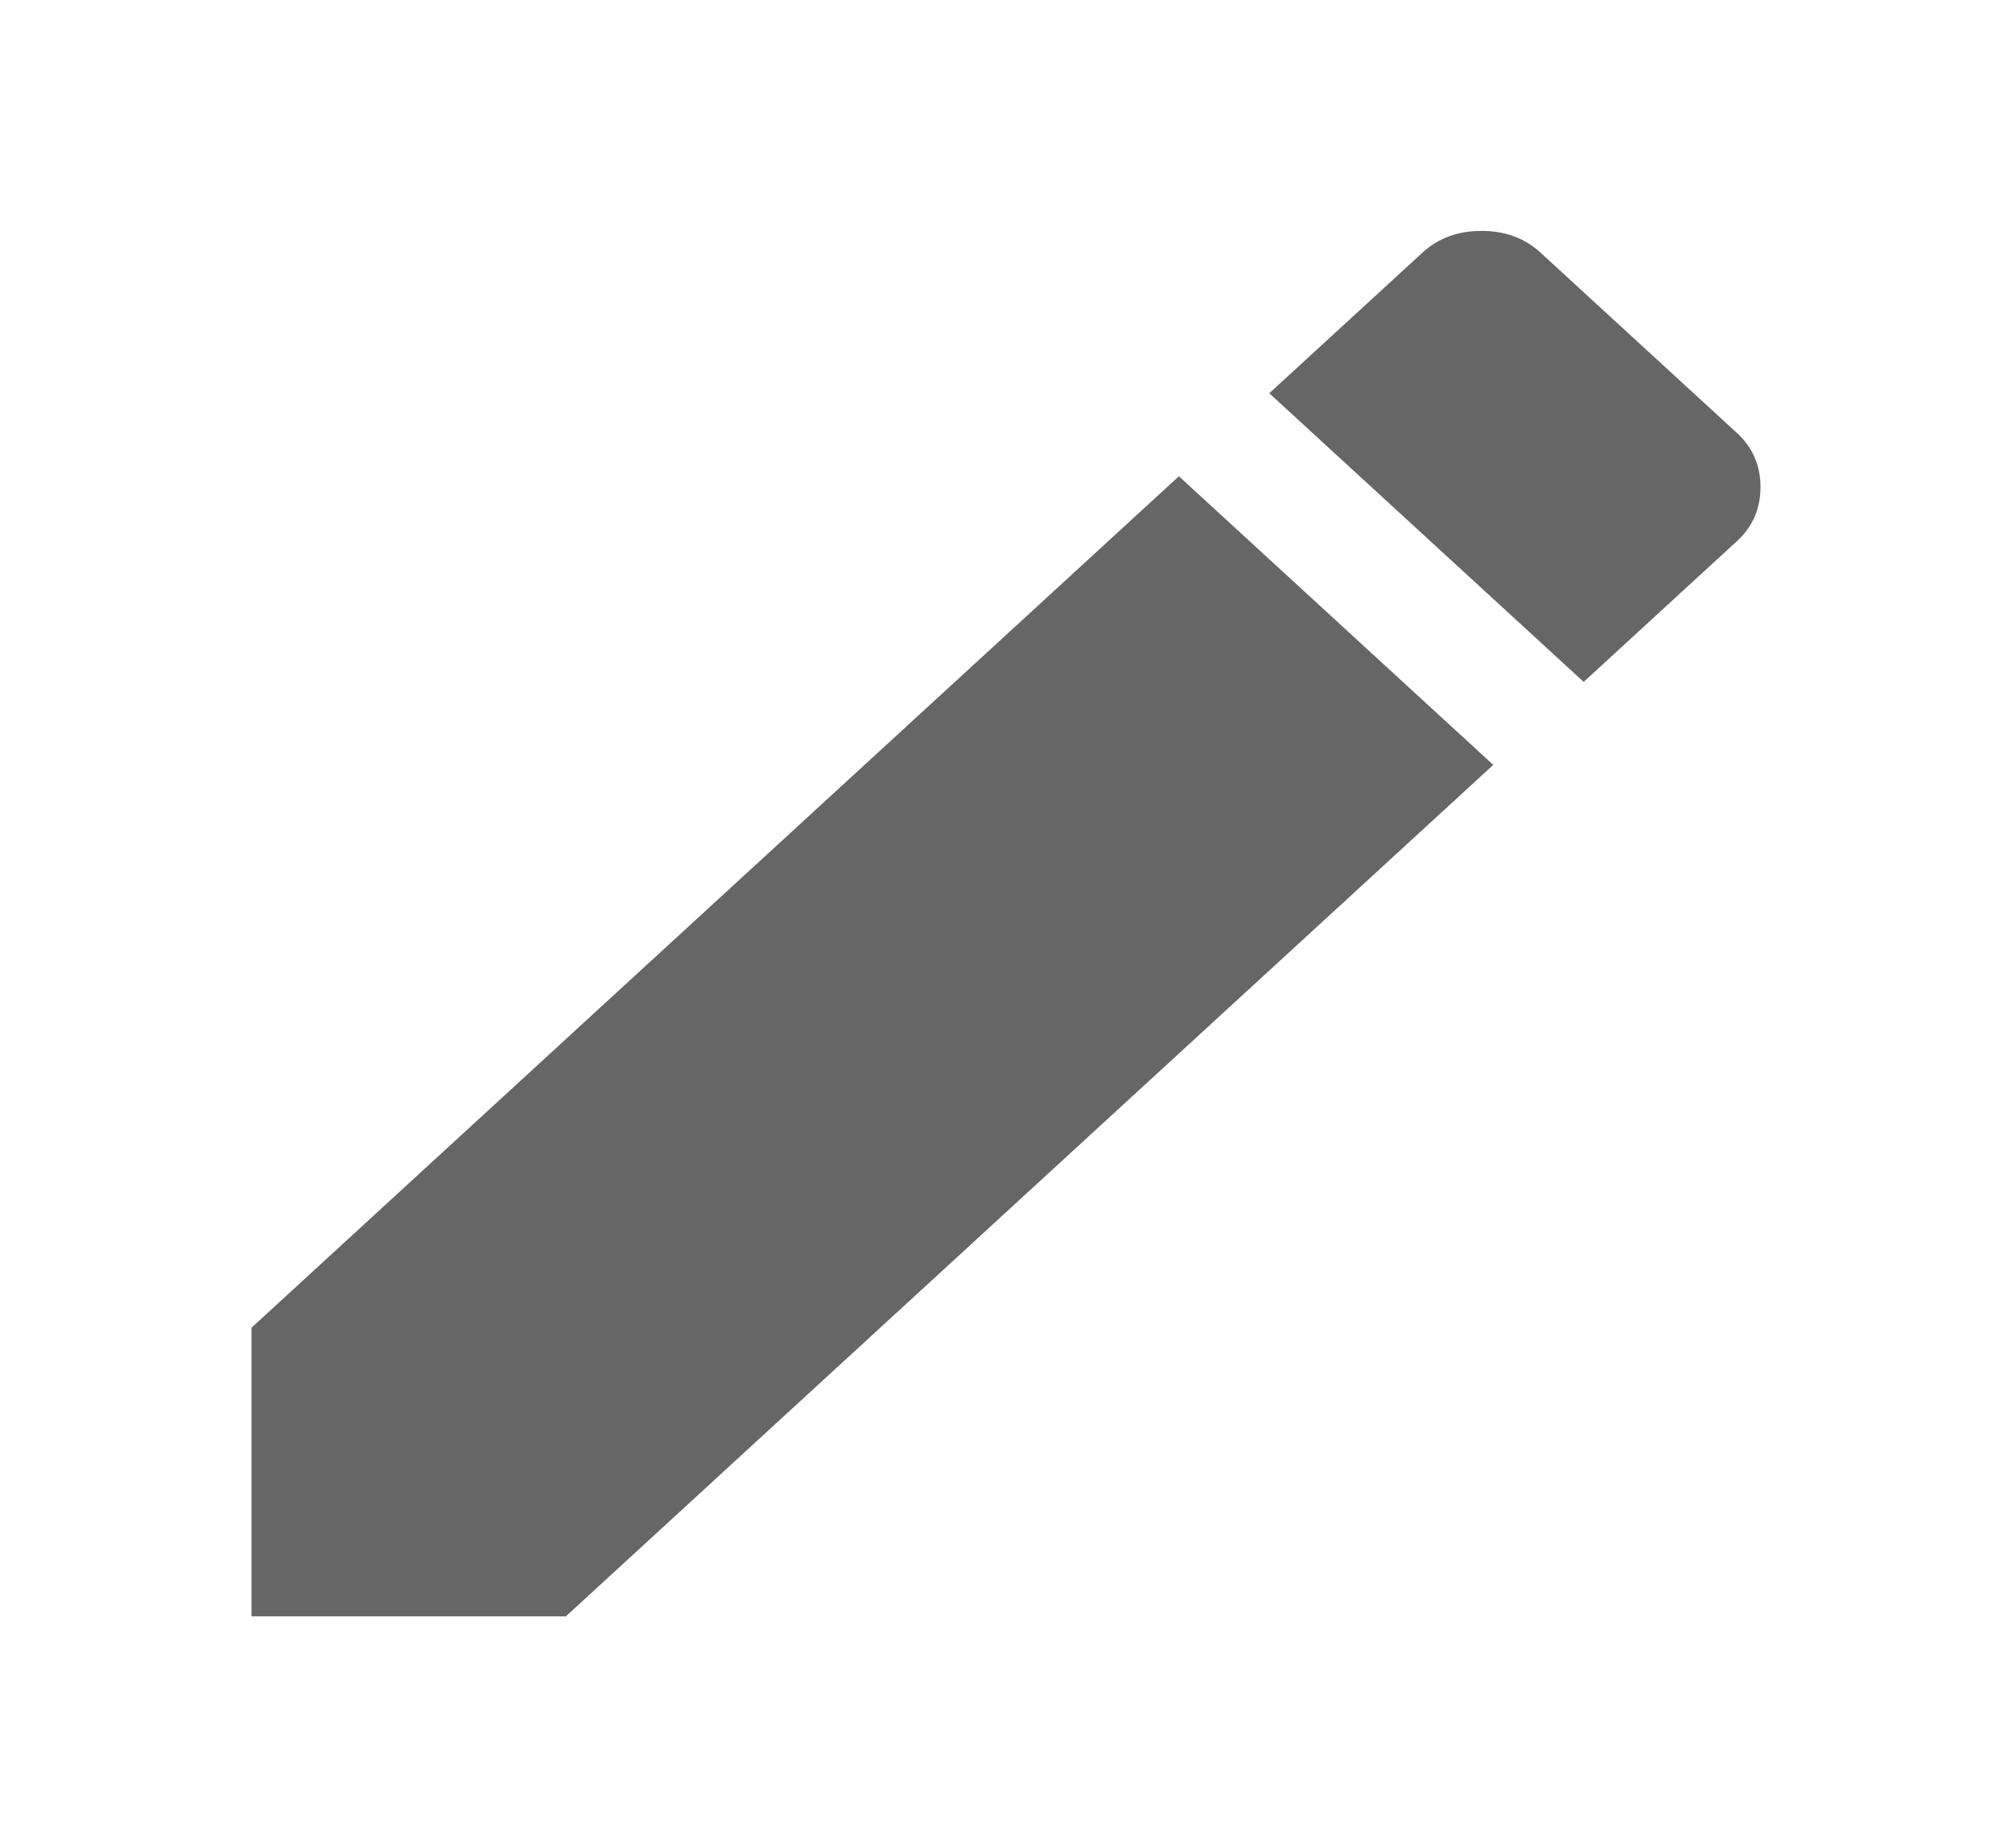
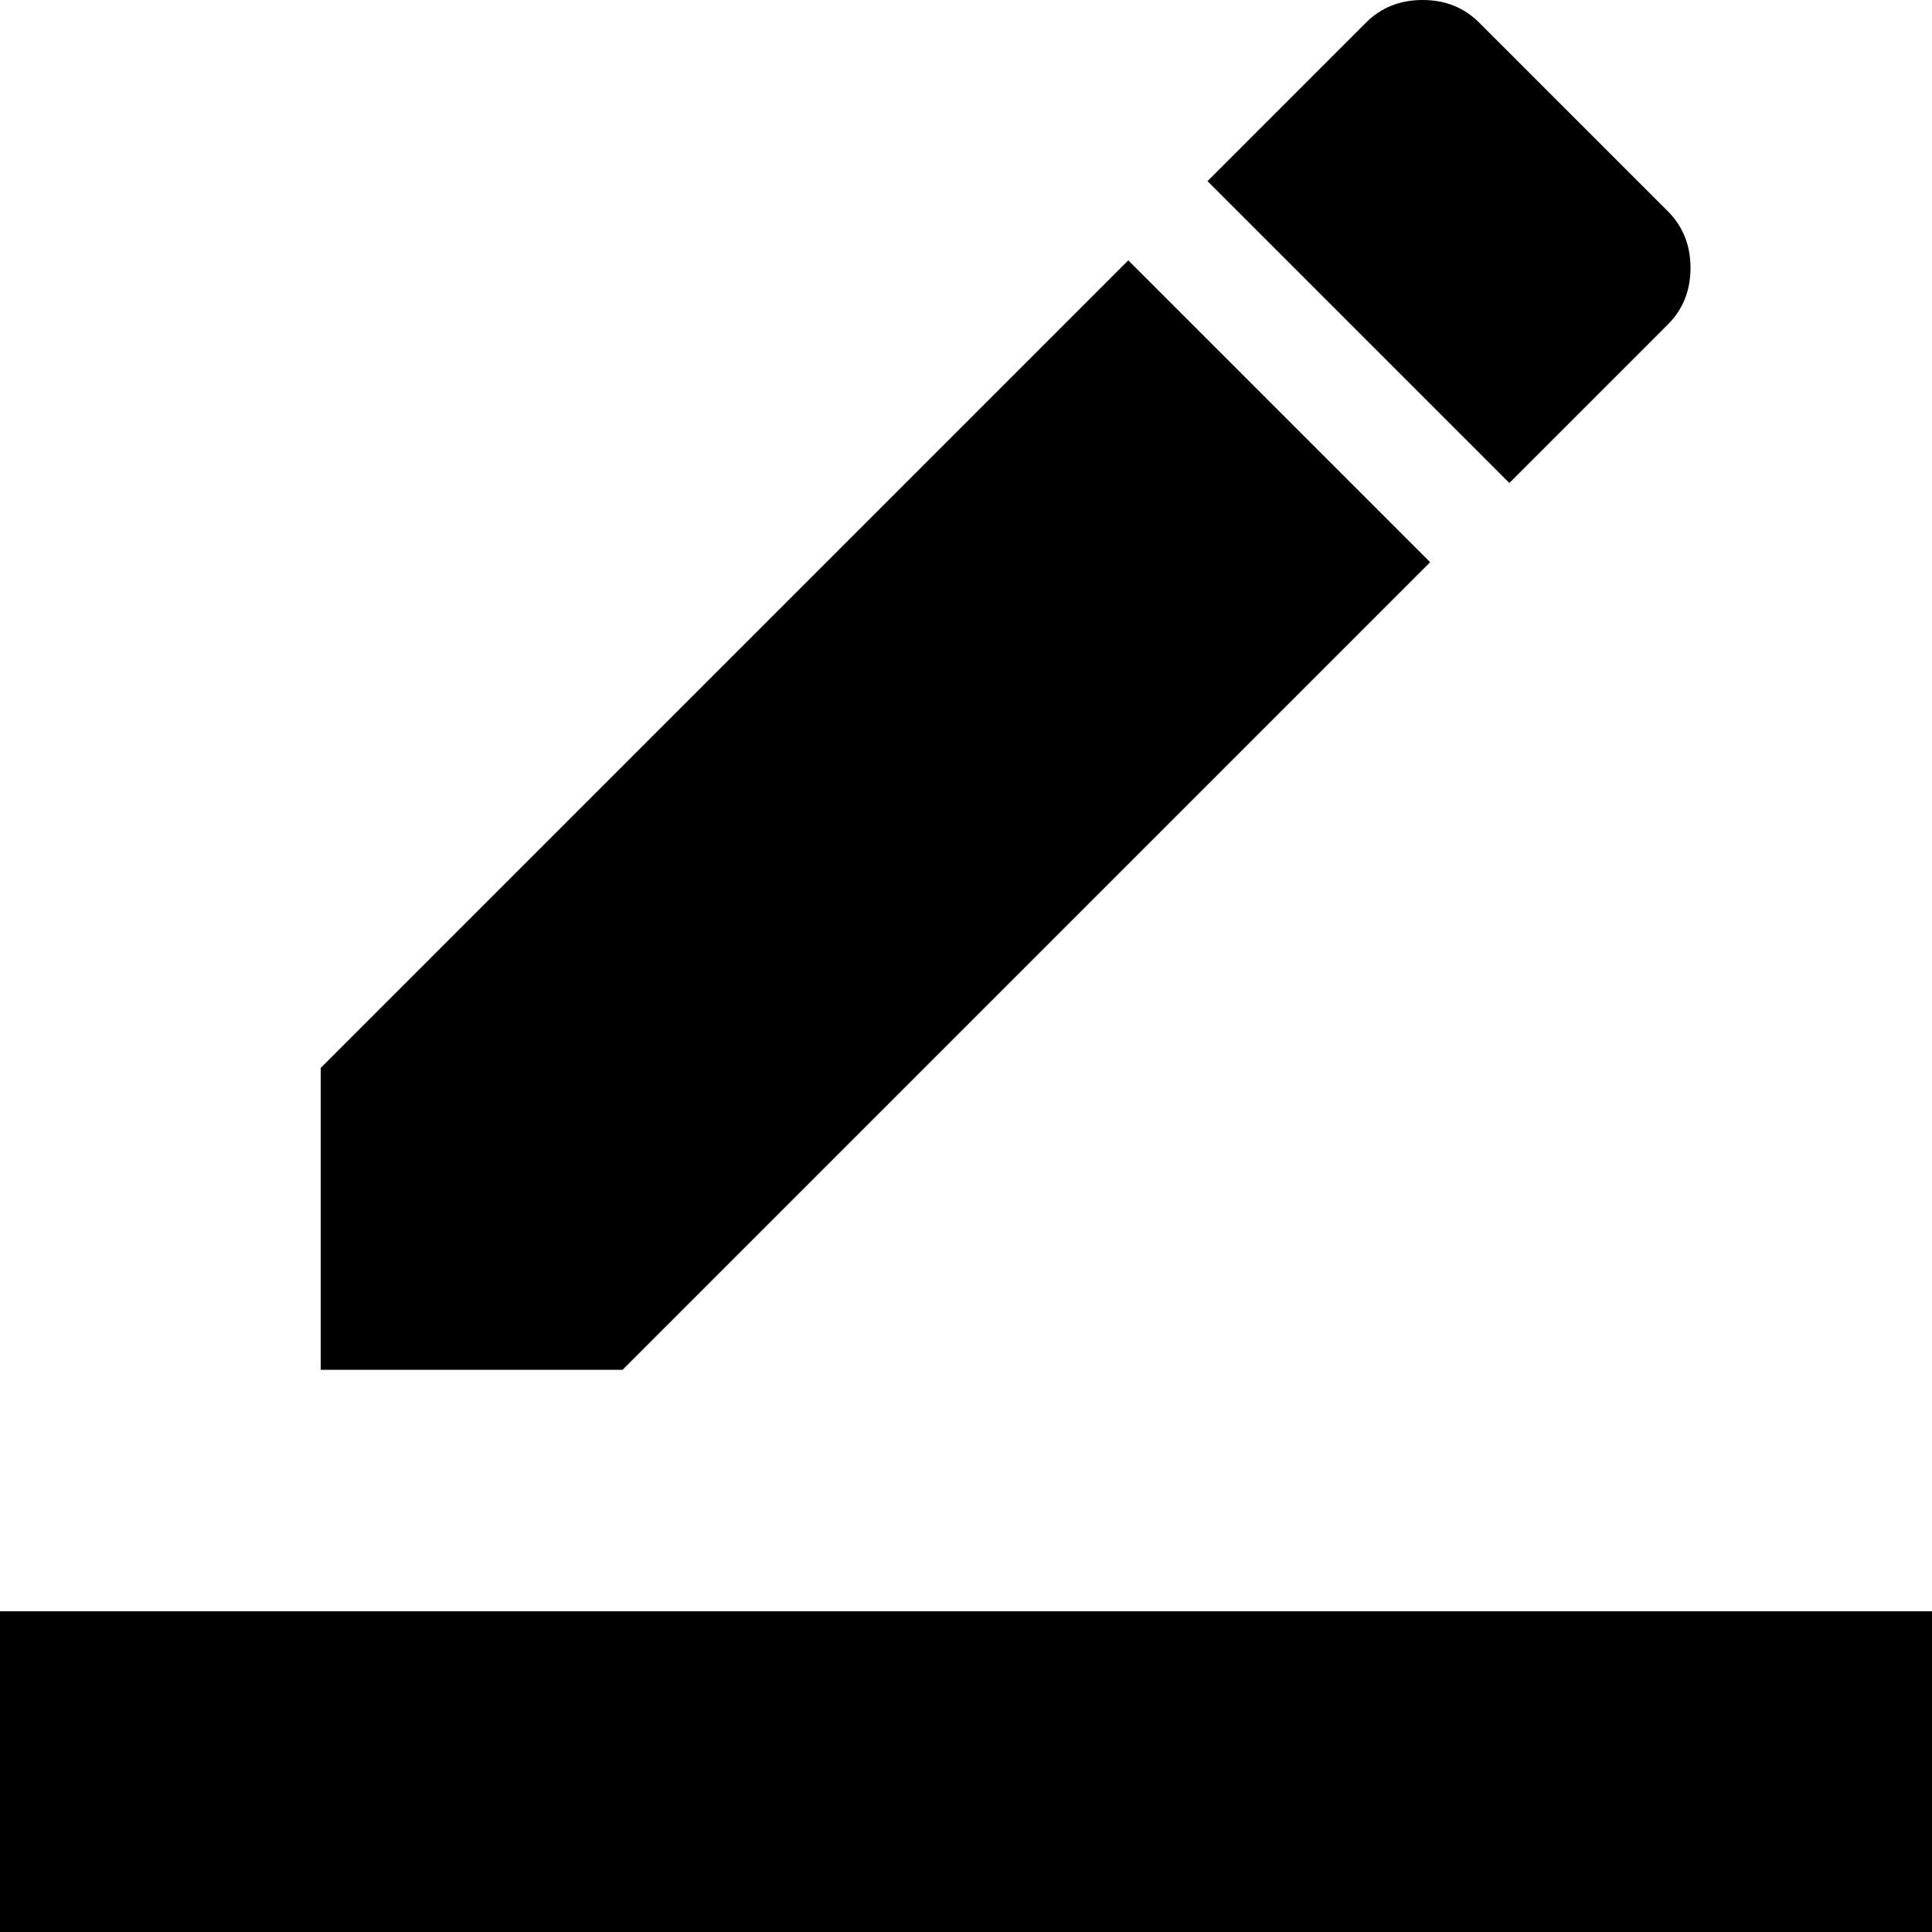
- <svg xmlns="http://www.w3.org/2000/svg" width="61" height="56" viewBox="0 0 61 56" fill="none">
-   <path d="M52.66 16.406L48.014 20.672L38.482 11.922L43.129 7.656C43.605 7.219 44.201 7 44.916 7C45.631 7 46.227 7.219 46.703 7.656L52.66 13.125C53.137 13.562 53.375 14.109 53.375 14.766C53.375 15.422 53.137 15.969 52.66 16.406ZM7.625 40.25L35.742 14.438L45.273 23.188L17.156 49H7.625V40.25Z" fill="#666666" />
+ <svg xmlns="http://www.w3.org/2000/svg" width="24" height="24" viewBox="0 0 24 24" fill="none">
+   <path d="M0 20.016H24V24H0V20.016ZM20.719 4.031L18.75 6L15 2.25L16.969 0.281C17.156 0.094 17.391 0 17.672 0C17.953 0 18.188 0.094 18.375 0.281L20.719 2.625C20.906 2.812 21 3.047 21 3.328C21 3.609 20.906 3.844 20.719 4.031ZM17.766 6.984L7.734 17.016H3.984V13.266L14.016 3.234L17.766 6.984Z" fill="black" />
</svg>
